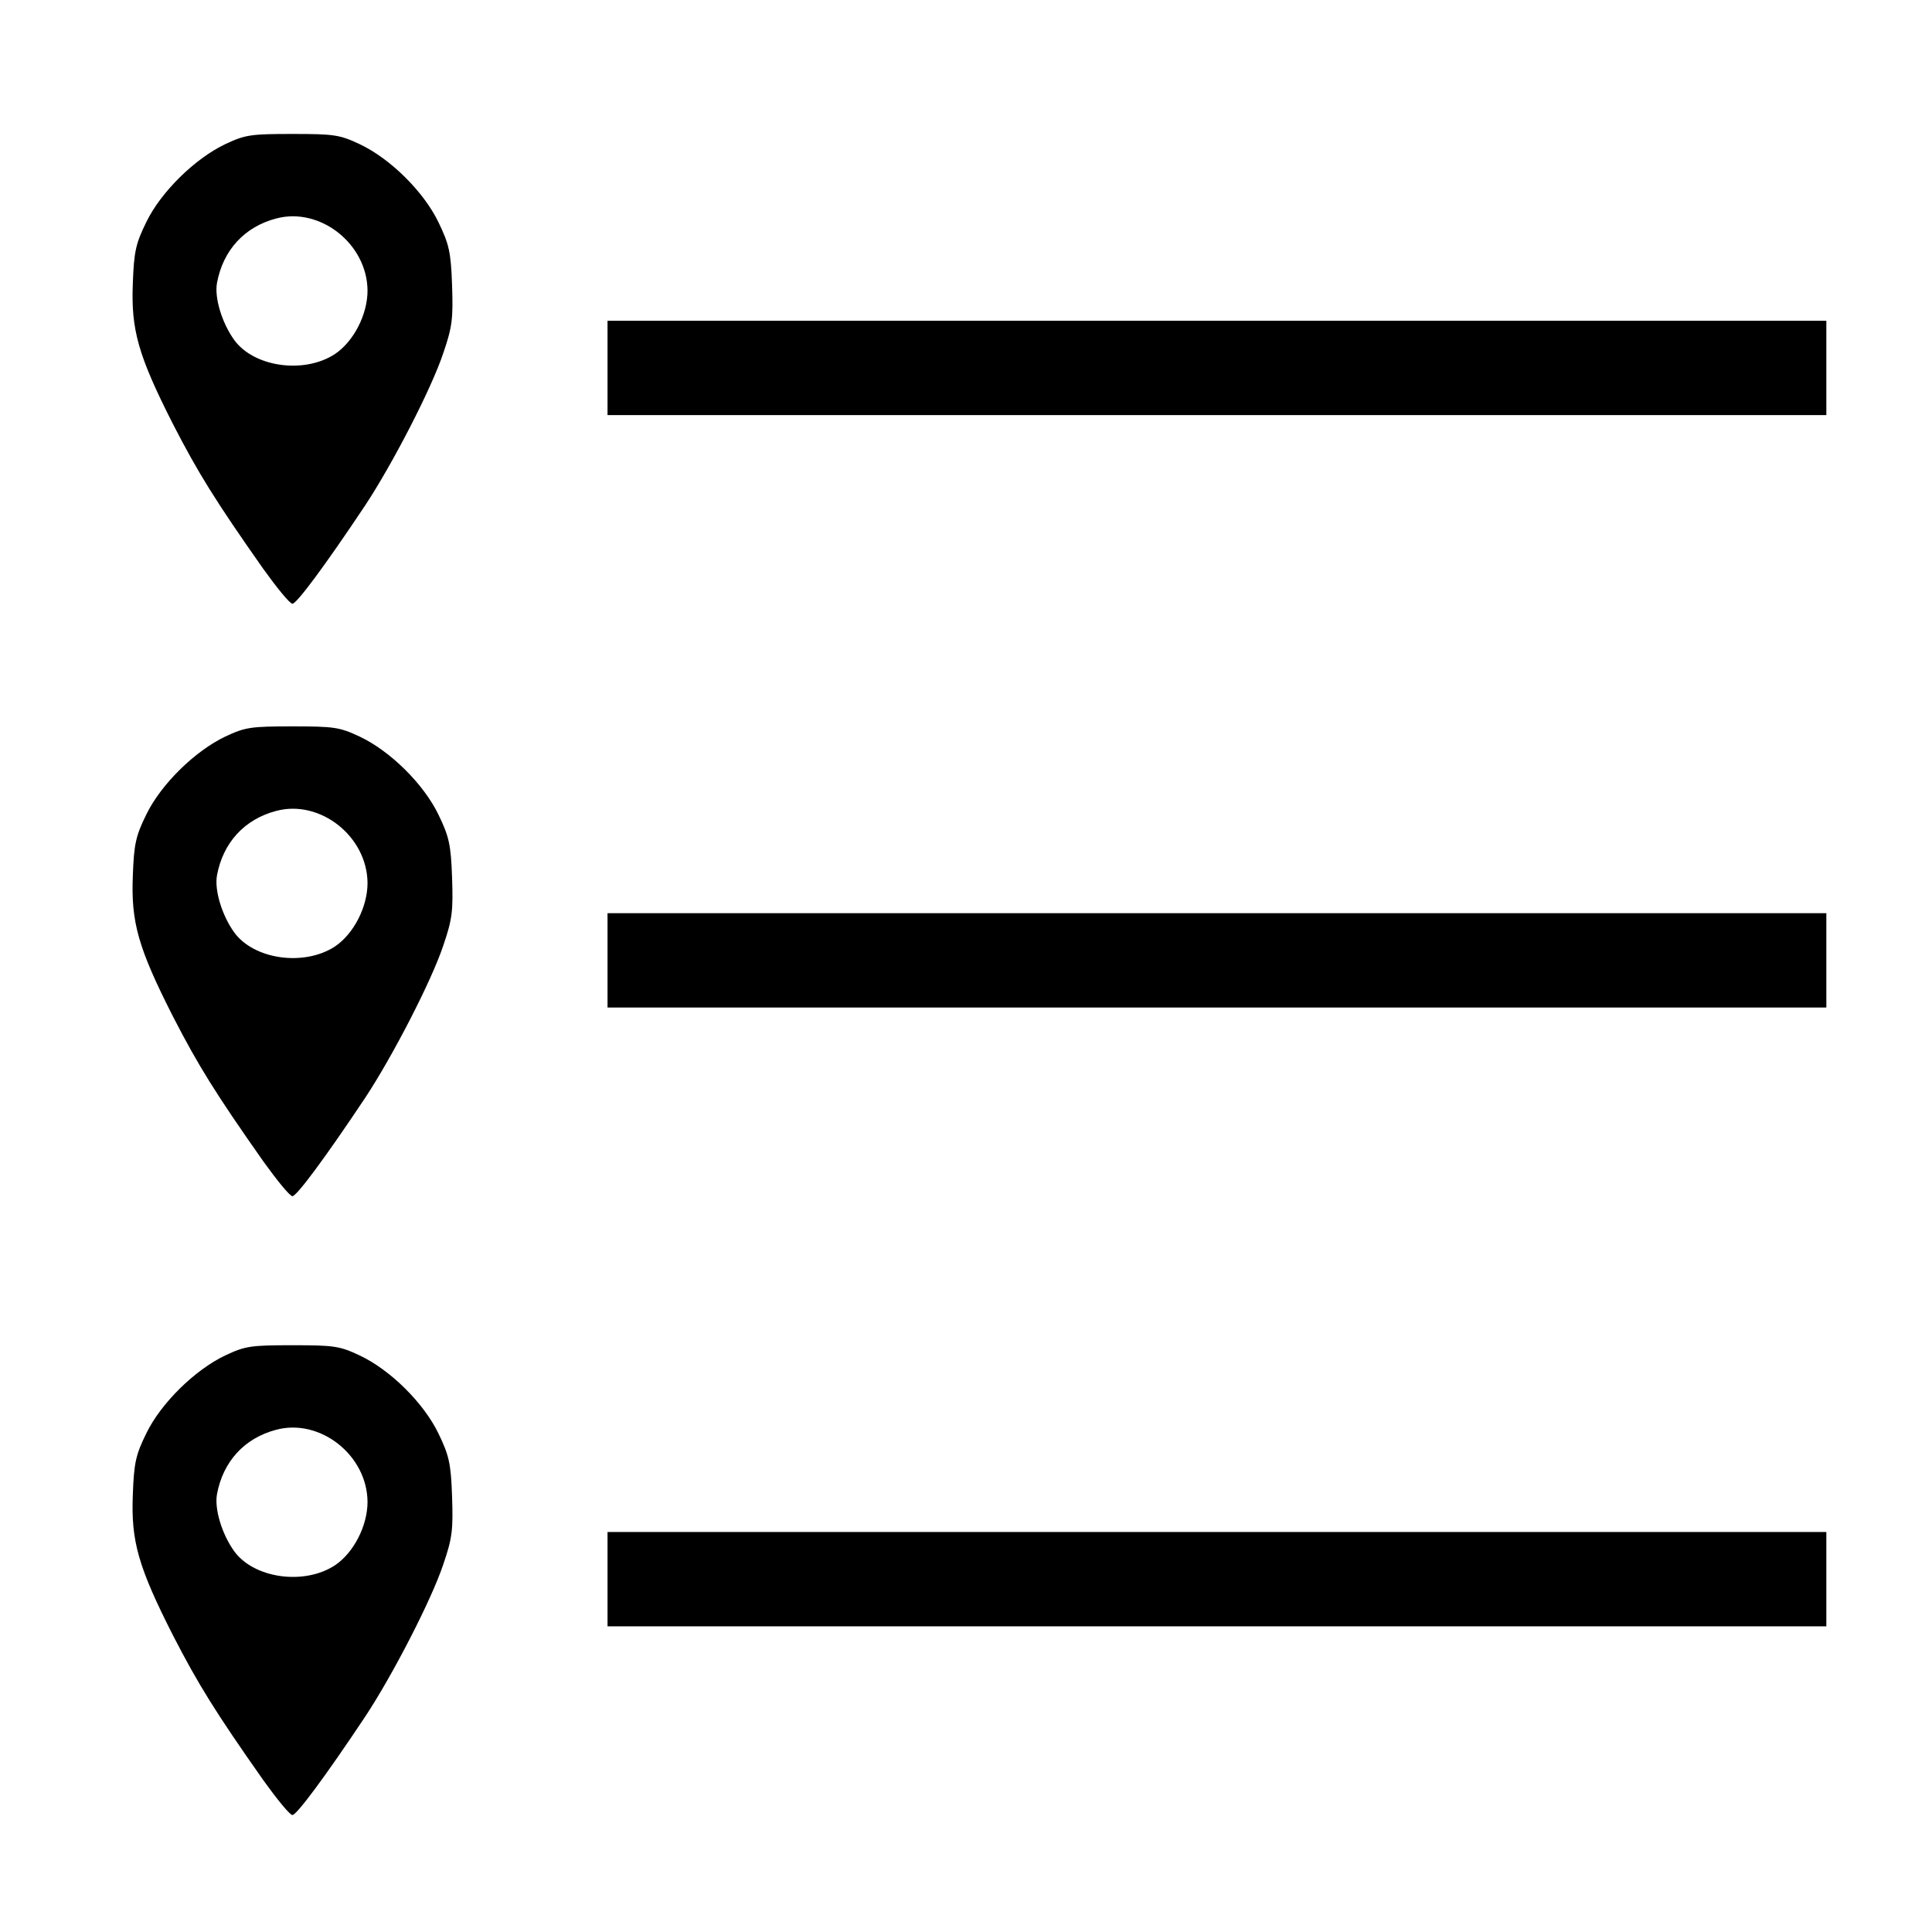
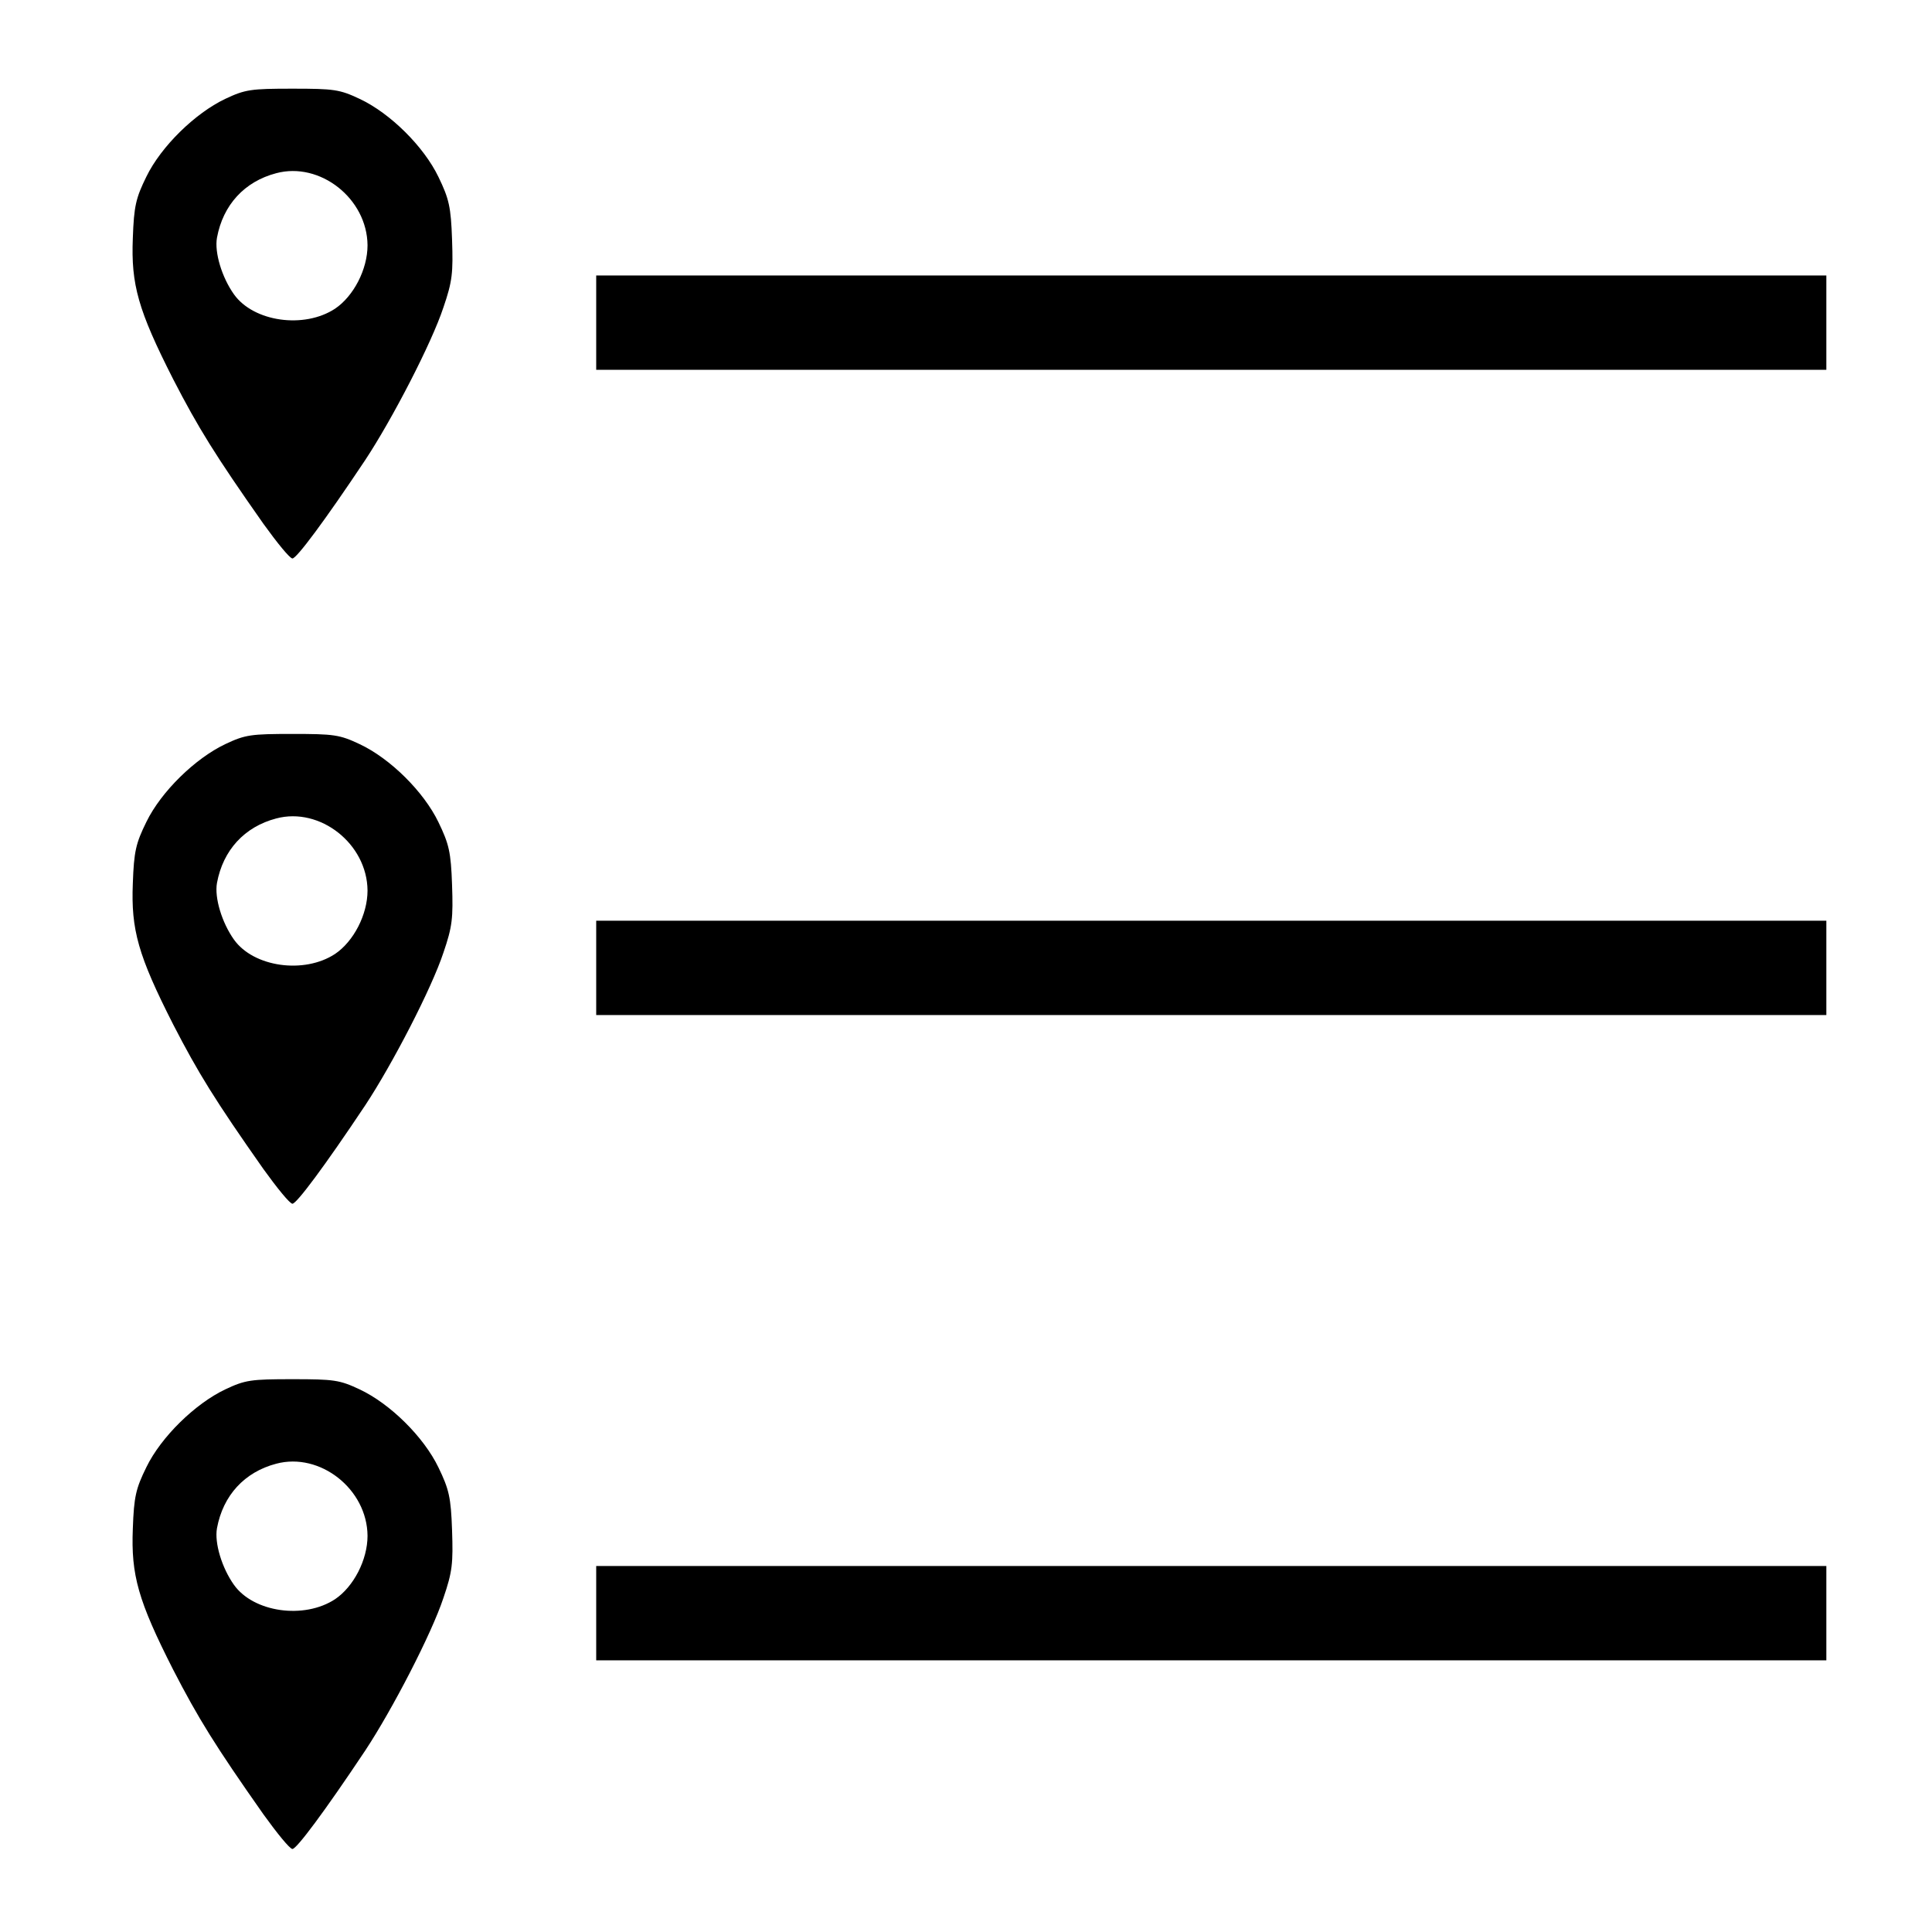
<svg xmlns="http://www.w3.org/2000/svg" version="1" width="512" height="512" viewBox="0 0 5120 5120">
-   <path d="M698 4718c-128-182-173-255-239-383-93-183-112-251-107-374 3-85 8-106 36-163 39-80 129-168 209-206 53-25 68-27 178-27s125 2 178 27c81 38 170 126 209 207 28 58 33 79 36 166 3 88 1 110-23 180-31 94-135 295-207 404-108 162-182 261-193 261-7 0-41-42-77-92zm190-570c49-33 86-104 86-168-1-124-126-222-242-191-84 22-141 84-157 171-7 39 13 105 45 150 52 73 186 92 268 38zM1610 4185v-125h3230v250H1610v-125zM698 3078c-128-182-173-255-239-383-93-183-112-251-107-374 3-85 8-106 36-163 39-80 129-168 209-206 53-25 68-27 178-27s125 2 178 27c81 38 170 126 209 207 28 58 33 79 36 166 3 88 1 110-23 180-31 94-135 295-207 404-108 162-182 261-193 261-7 0-41-42-77-92zm190-570c49-33 86-104 86-168-1-124-126-222-242-191-84 22-141 84-157 171-7 39 13 105 45 150 52 73 186 92 268 38zM1610 2545v-125h3230v250H1610v-125zM698 1508c-128-182-173-255-239-383-93-183-112-251-107-374 3-85 8-106 36-163 39-80 129-168 209-206 53-25 68-27 178-27s125 2 178 27c81 38 170 126 209 207 28 58 33 79 36 166 3 88 1 110-23 180-31 94-135 295-207 404-108 162-182 261-193 261-7 0-41-42-77-92zm190-570c49-33 86-104 86-168-1-124-126-222-242-191-84 22-141 84-157 171-7 39 13 105 45 150 52 73 186 92 268 38zM1610 975V850h3230v250H1610V975z" />
+   <path d="M698 4808c-128-182-173-255-239-383-93-183-112-251-107-374 3-85 8-106 36-163 39-80 129-168 209-206 53-25 68-27 178-27s125 2 178 27c81 38 170 126 209 207 28 58 33 79 36 166 3 88 1 110-23 180-31 94-135 295-207 404-108 162-182 261-193 261-7 0-41-42-77-92zm190-570c49-33 86-104 86-168-1-124-126-222-242-191-84 22-141 84-157 171-7 39 13 105 45 150 52 73 186 92 268 38zM1580 4275v-125h3260v250H1580v-125zM698 3098c-128-182-173-255-239-383-93-183-112-251-107-374 3-85 8-106 36-163 39-80 129-168 209-206 53-25 68-27 178-27s125 2 178 27c81 38 170 126 209 207 28 58 33 79 36 166 3 88 1 110-23 180-31 94-135 295-207 404-108 162-182 261-193 261-7 0-41-42-77-92zm190-570c49-33 86-104 86-168-1-124-126-222-242-191-84 22-141 84-157 171-7 39 13 105 45 150 52 73 186 92 268 38zM1580 2565v-125h3260v250H1580v-125zM698 1388c-128-182-173-255-239-383-93-183-112-251-107-374 3-85 8-106 36-163 39-80 129-168 209-206 53-25 68-27 178-27s125 2 178 27c81 38 170 126 209 207 28 58 33 79 36 166 3 88 1 110-23 180-31 94-135 295-207 404-108 162-182 261-193 261-7 0-41-42-77-92zm190-570c49-33 86-104 86-168-1-124-126-222-242-191-84 22-141 84-157 171-7 39 13 105 45 150 52 73 186 92 268 38zM1580 855V730h3260v250H1580V855z" />
</svg>
